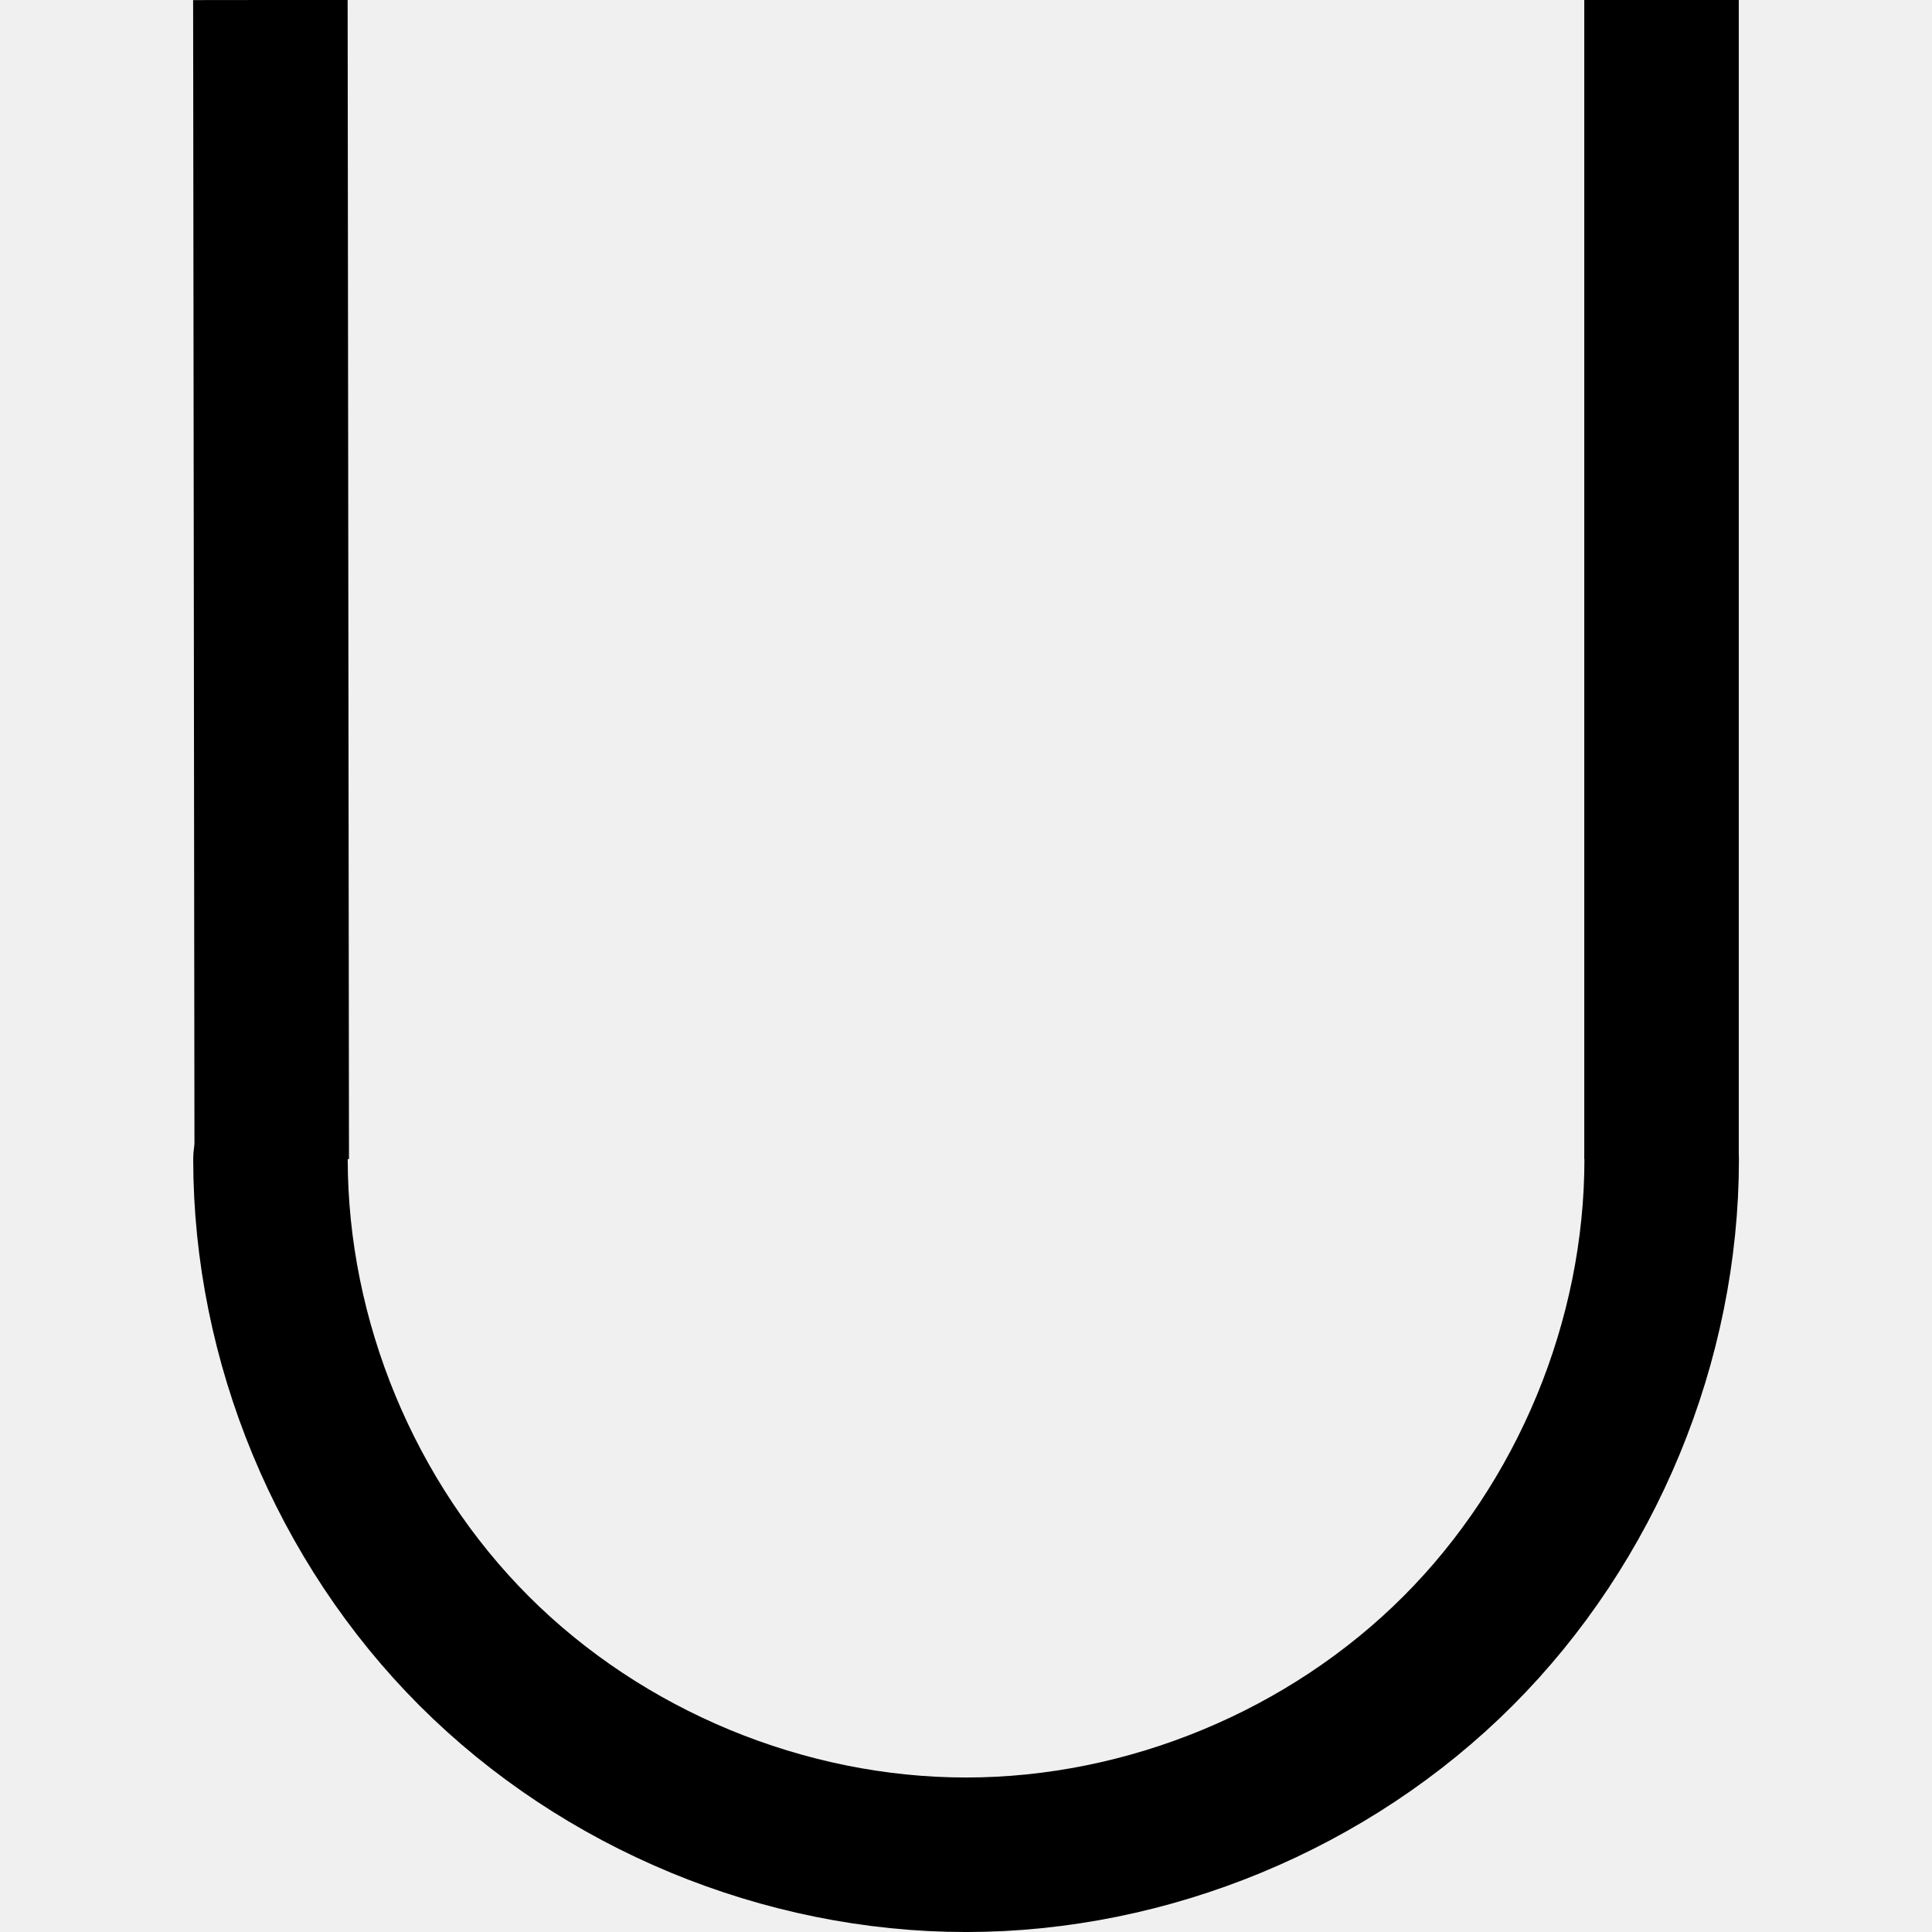
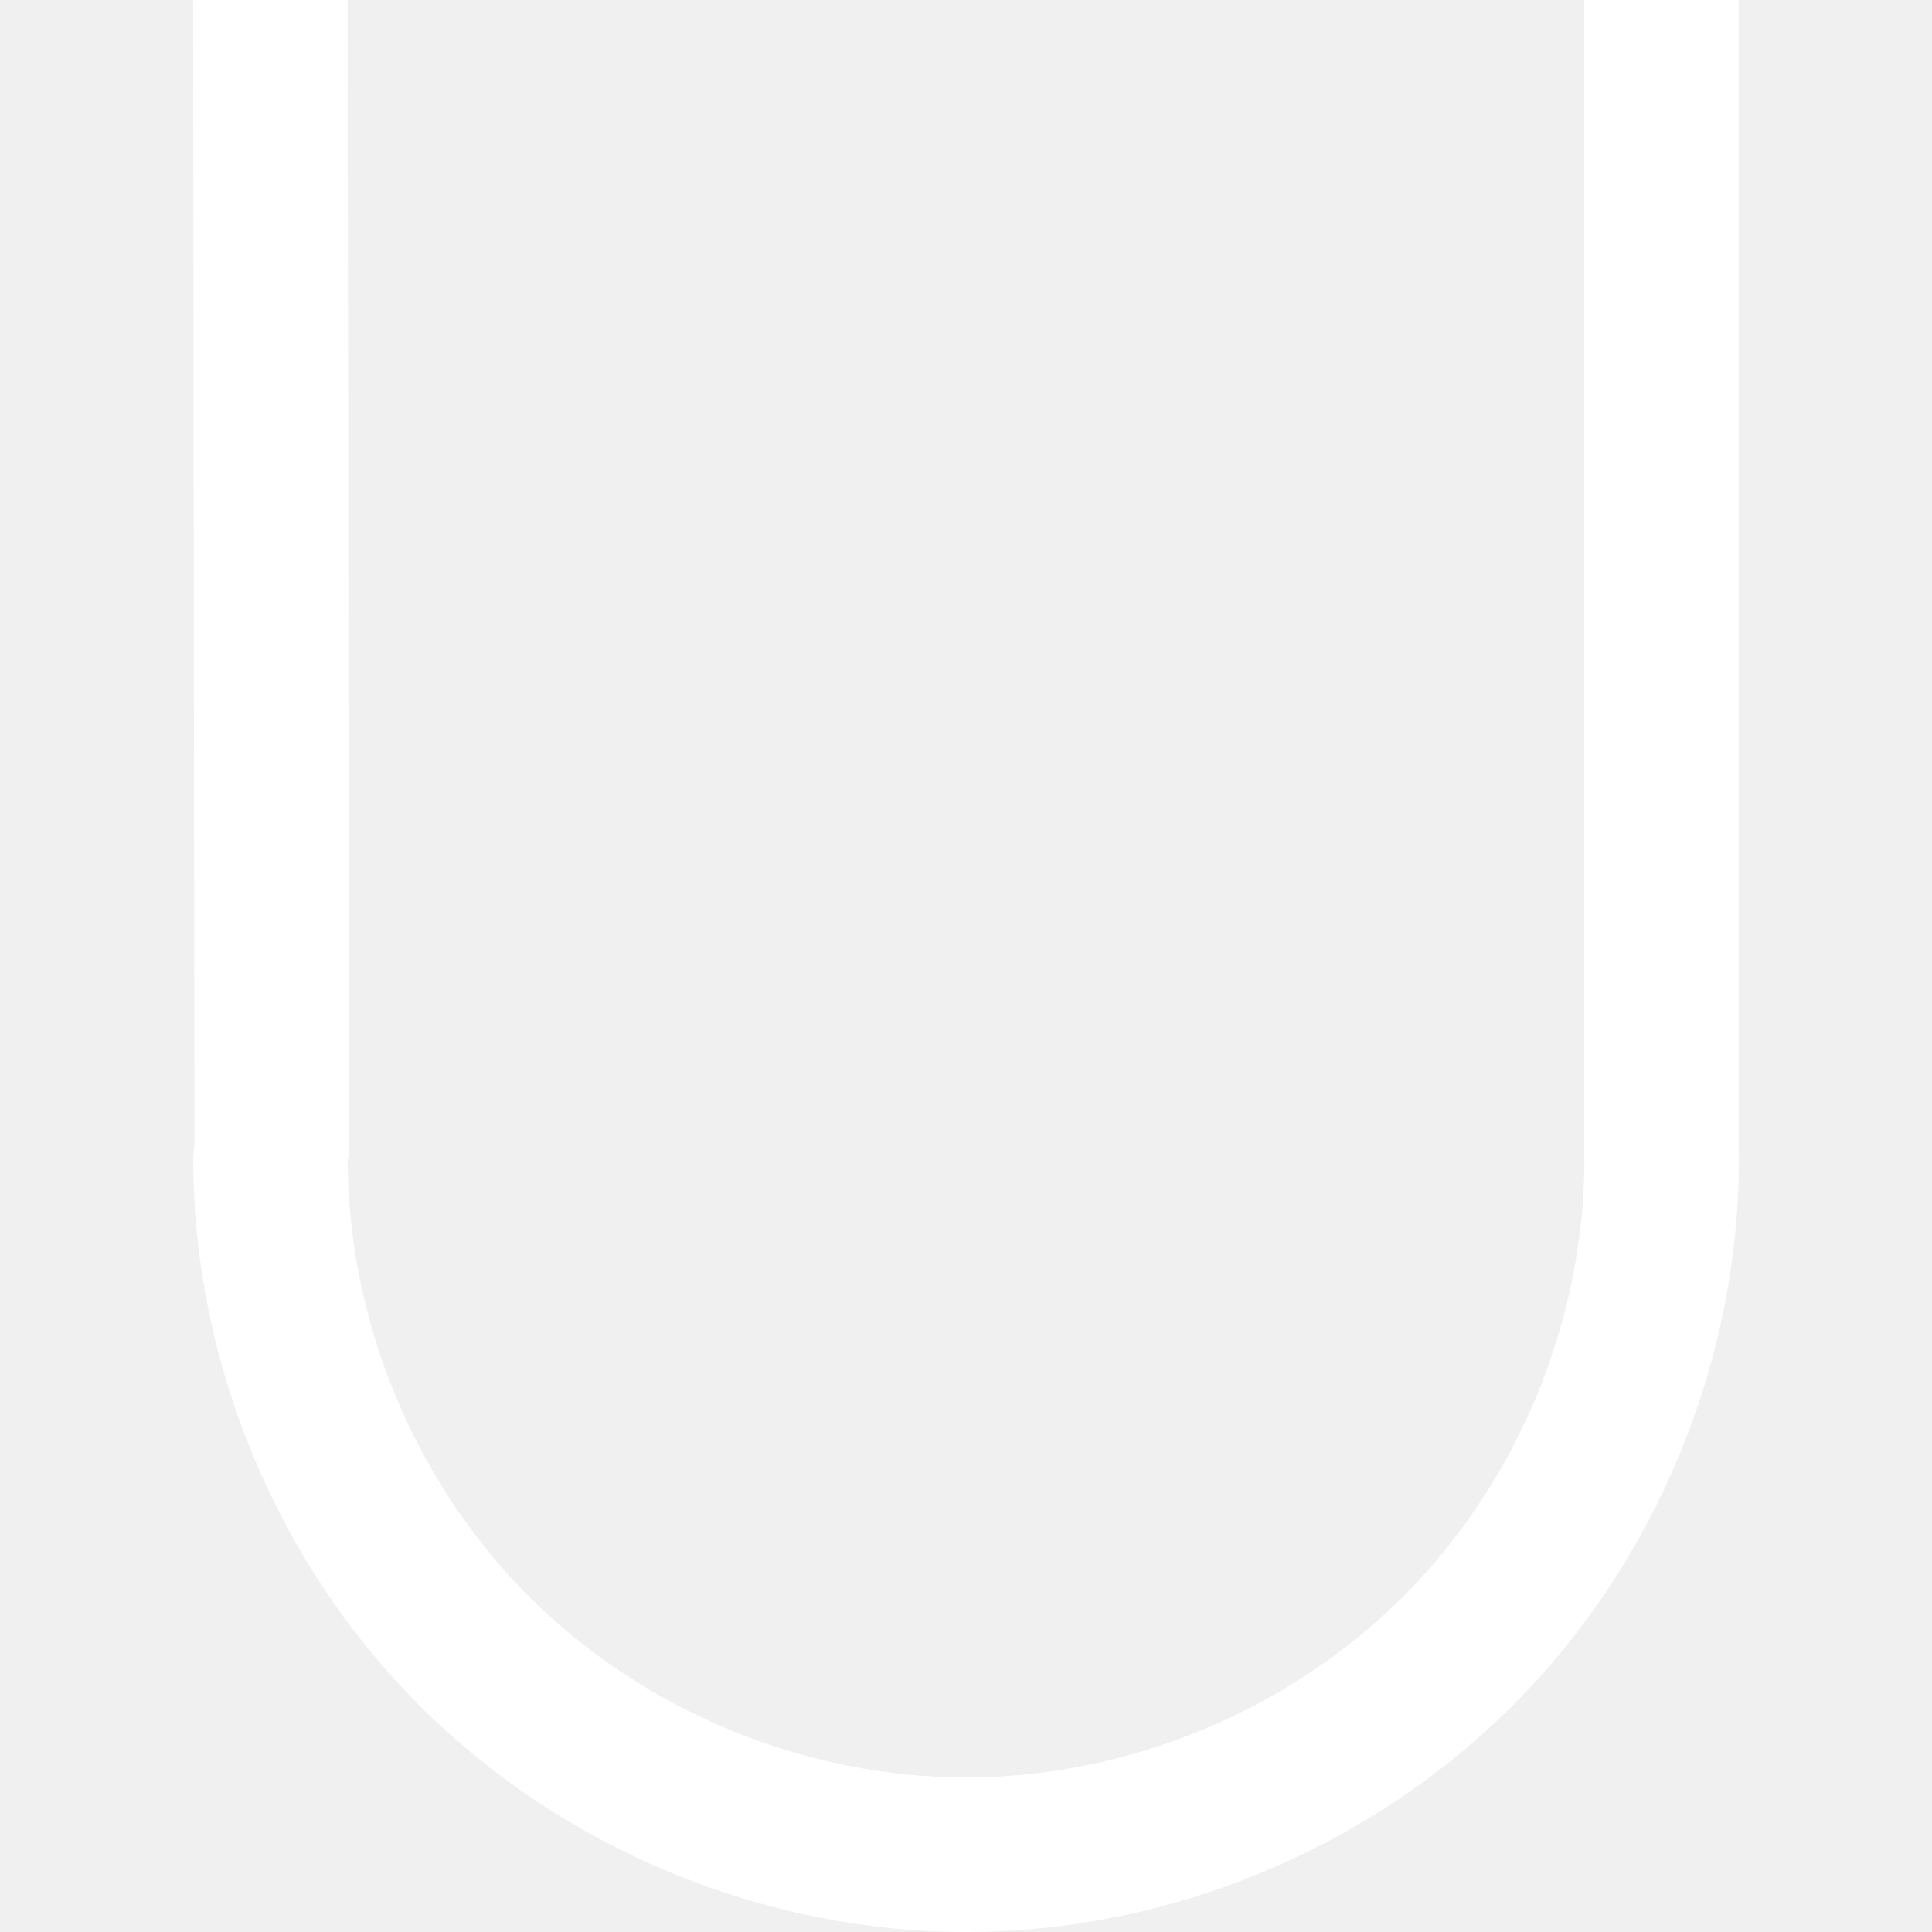
<svg xmlns="http://www.w3.org/2000/svg" width="50" height="50" viewBox="0 0 13.229 13.229" version="1.1" id="svg1">
  <defs id="defs1" />
  <g id="layer1">
-     <path style="fill:none;stroke:#000000;stroke-width:1.058;stroke-linecap:square;stroke-linejoin:round;stroke-dasharray:none;stroke-opacity:1;paint-order:stroke fill markers" d="M 1.852,0.529 1.86,7.408" id="path1" />
-     <path style="fill:none;stroke:#000000;stroke-width:1.058;stroke-linecap:square;stroke-linejoin:round;stroke-miterlimit:4;stroke-dasharray:none;stroke-opacity:1;paint-order:stroke fill markers" d="M 11.377,0.529 V 7.408" id="path1-8" />
-     <path style="fill:none;stroke:#000000;stroke-width:1.058;stroke-linecap:round;stroke-linejoin:round;stroke-miterlimit:4;stroke-dasharray:none;stroke-opacity:1;paint-order:stroke fill markers" d="m 1.852,34.395 c 0,1.247 0.513,2.486 1.395,3.368 0.882,0.882 2.121,1.395 3.368,1.395 1.247,0 2.486,-0.513 3.368,-1.395 0.882,-0.882 1.395,-2.121 1.395,-3.368" id="path2" transform="translate(-1.6704742e-6,-26.4579)" />
+     <path style="fill:none;stroke:#ffffff;stroke-width:1.058;stroke-linecap:square;stroke-linejoin:round;stroke-dasharray:none;stroke-opacity:1;paint-order:stroke fill markers" d="M 1.852,0.529 1.86,7.408" id="path1" />
+     <path style="fill:none;stroke:#ffffff;stroke-width:1.058;stroke-linecap:square;stroke-linejoin:round;stroke-miterlimit:4;stroke-dasharray:none;stroke-opacity:1;paint-order:stroke fill markers" d="M 11.377,0.529 V 7.408" id="path1-8" />
+     <path style="fill:none;stroke:#ffffff;stroke-width:1.058;stroke-linecap:round;stroke-linejoin:round;stroke-miterlimit:4;stroke-dasharray:none;stroke-opacity:1;paint-order:stroke fill markers" d="m 1.852,34.395 c 0,1.247 0.513,2.486 1.395,3.368 0.882,0.882 2.121,1.395 3.368,1.395 1.247,0 2.486,-0.513 3.368,-1.395 0.882,-0.882 1.395,-2.121 1.395,-3.368" id="path2" transform="translate(-1.6704742e-6,-26.4579)" />
  </g>
</svg>
